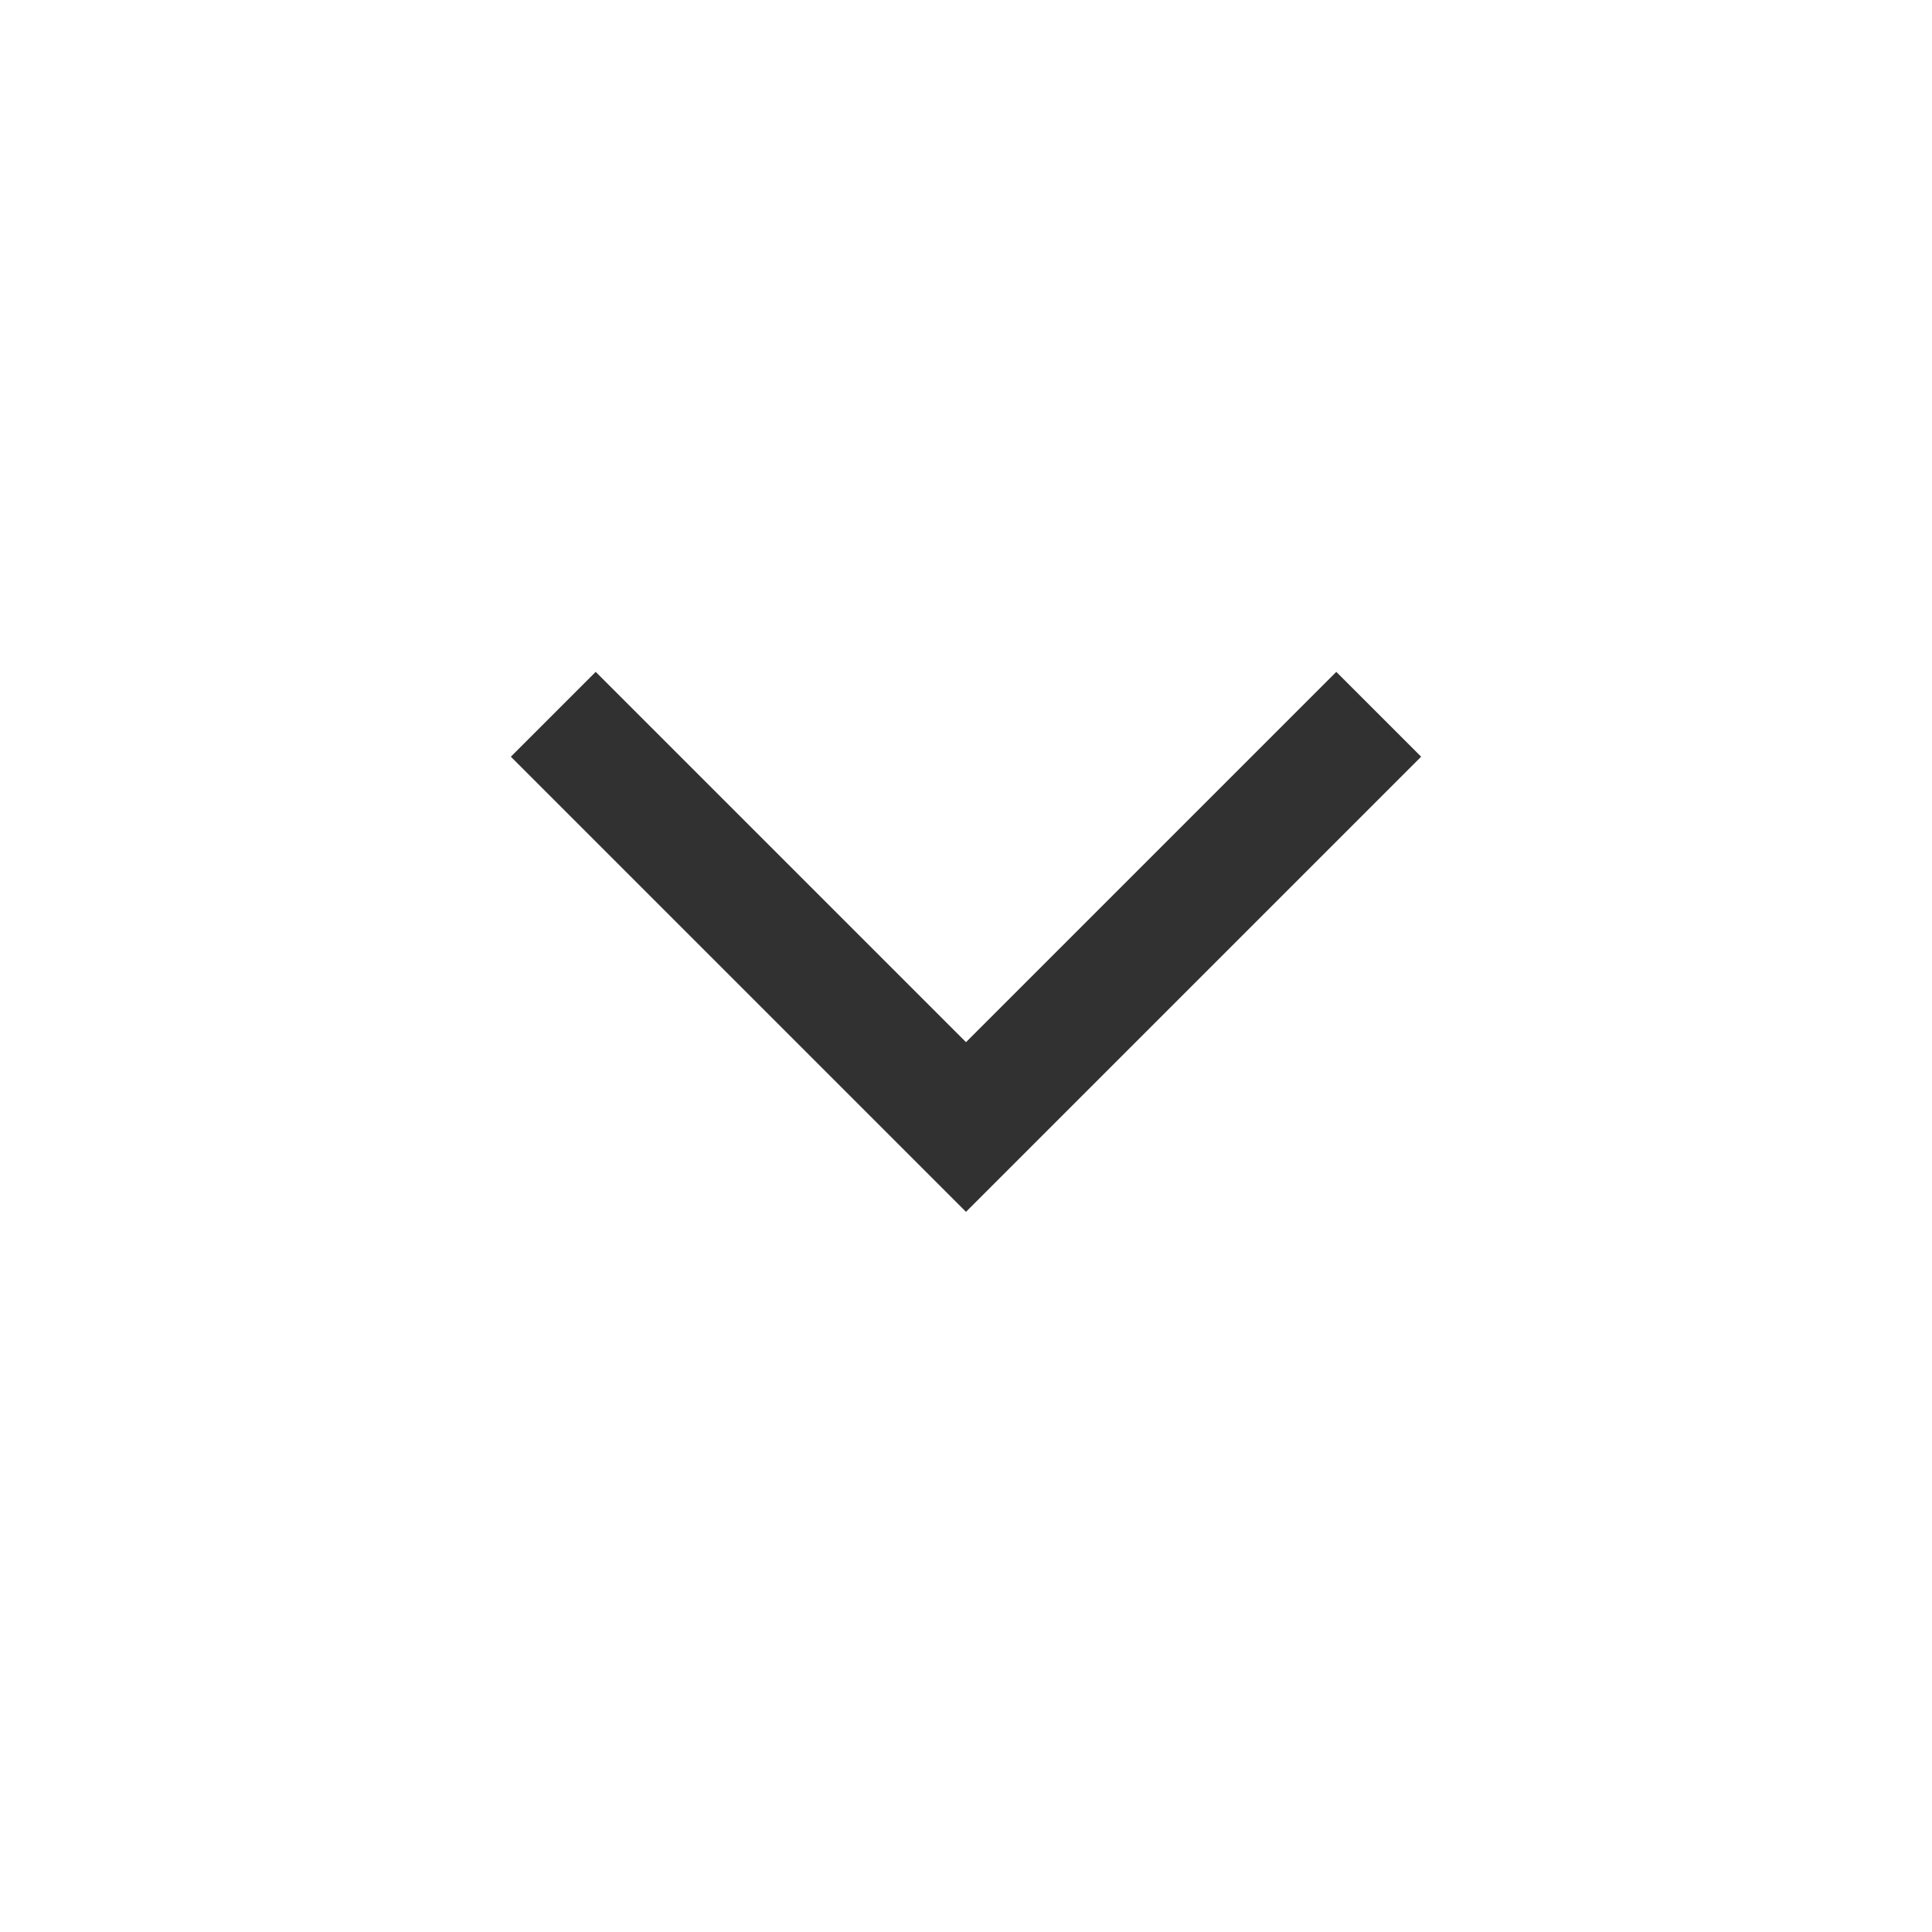
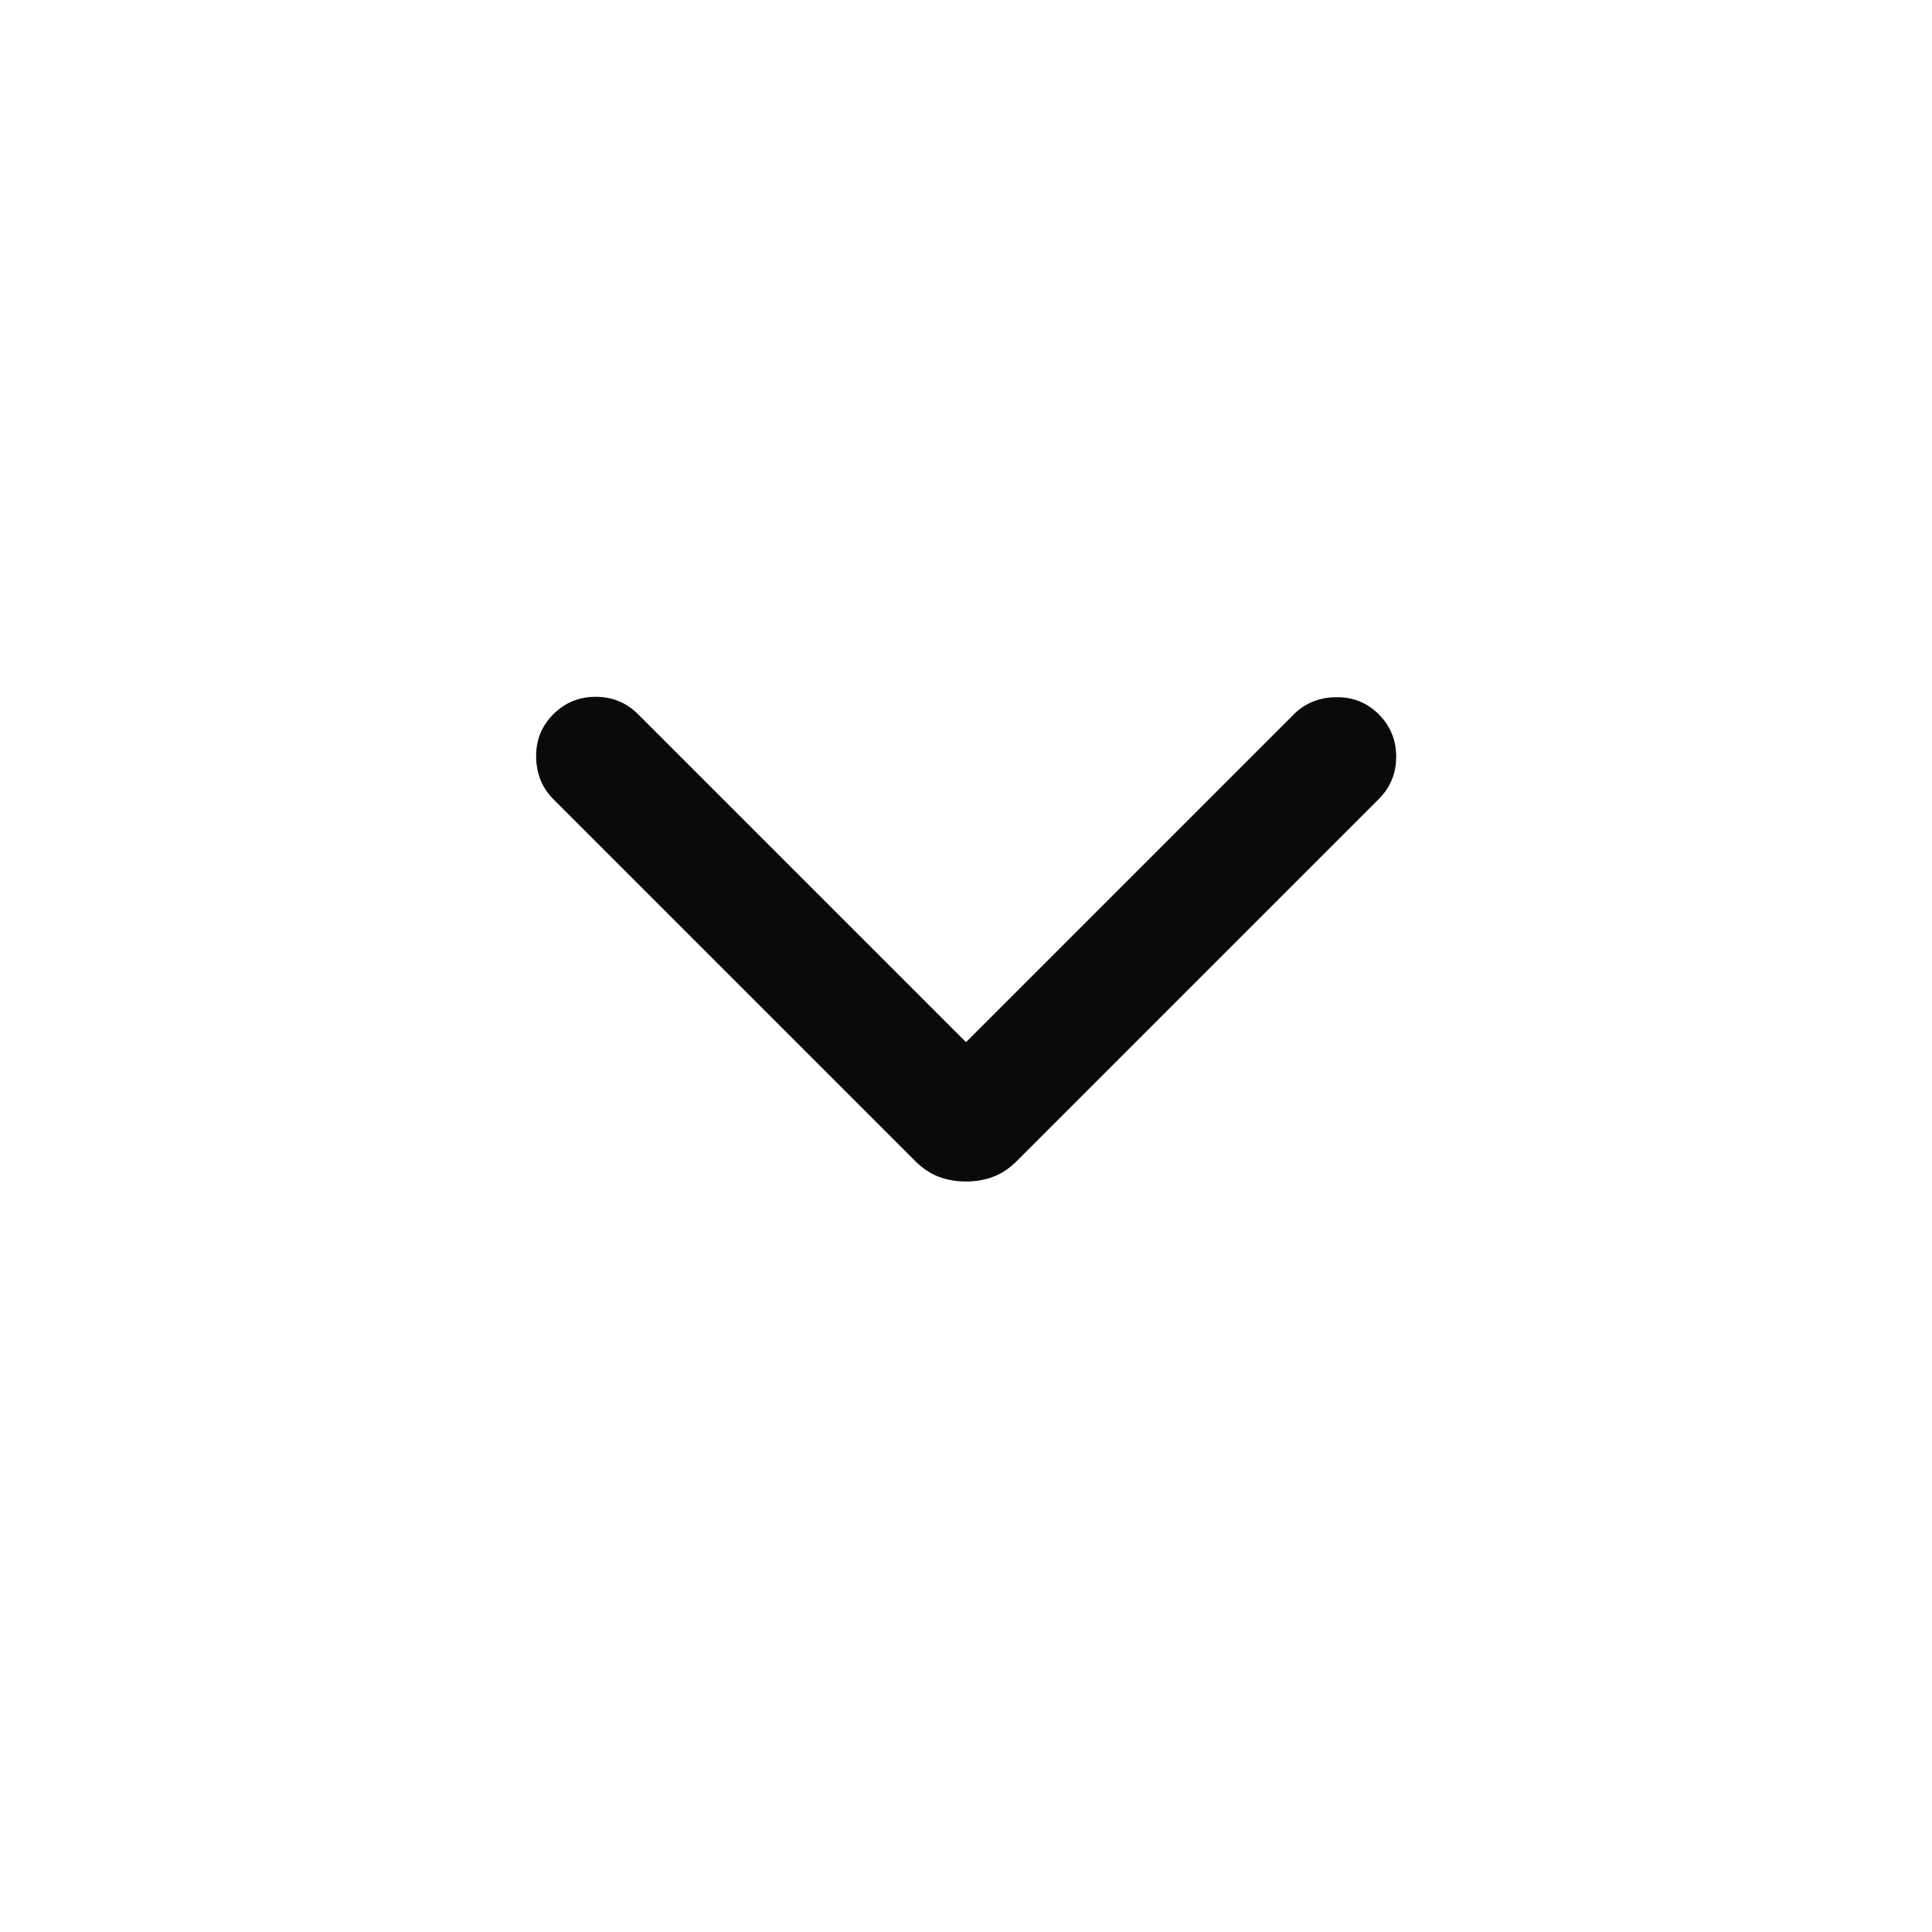
<svg xmlns="http://www.w3.org/2000/svg" width="24" height="24" viewBox="0 0 24 24" fill="none">
-   <path d="M12 15.054L6.346 9.4L7.4 8.346L12 12.946L16.6 8.346L17.654 9.4L12 15.054Z" fill="#313131" />
+   <path d="M12 14.677C11.88 14.677 11.767 14.658 11.664 14.619C11.56 14.581 11.461 14.515 11.367 14.421L6.873 9.927C6.735 9.789 6.664 9.614 6.66 9.405C6.657 9.195 6.728 9.018 6.873 8.873C7.018 8.728 7.194 8.656 7.4 8.656C7.606 8.656 7.782 8.728 7.927 8.873L12 12.946L16.073 8.873C16.212 8.735 16.386 8.664 16.595 8.661C16.805 8.657 16.982 8.728 17.127 8.873C17.272 9.018 17.344 9.194 17.344 9.4C17.344 9.606 17.272 9.782 17.127 9.927L12.633 14.421C12.539 14.515 12.44 14.581 12.336 14.619C12.233 14.658 12.12 14.677 12 14.677Z" fill="#0A0A0A" />
</svg>
